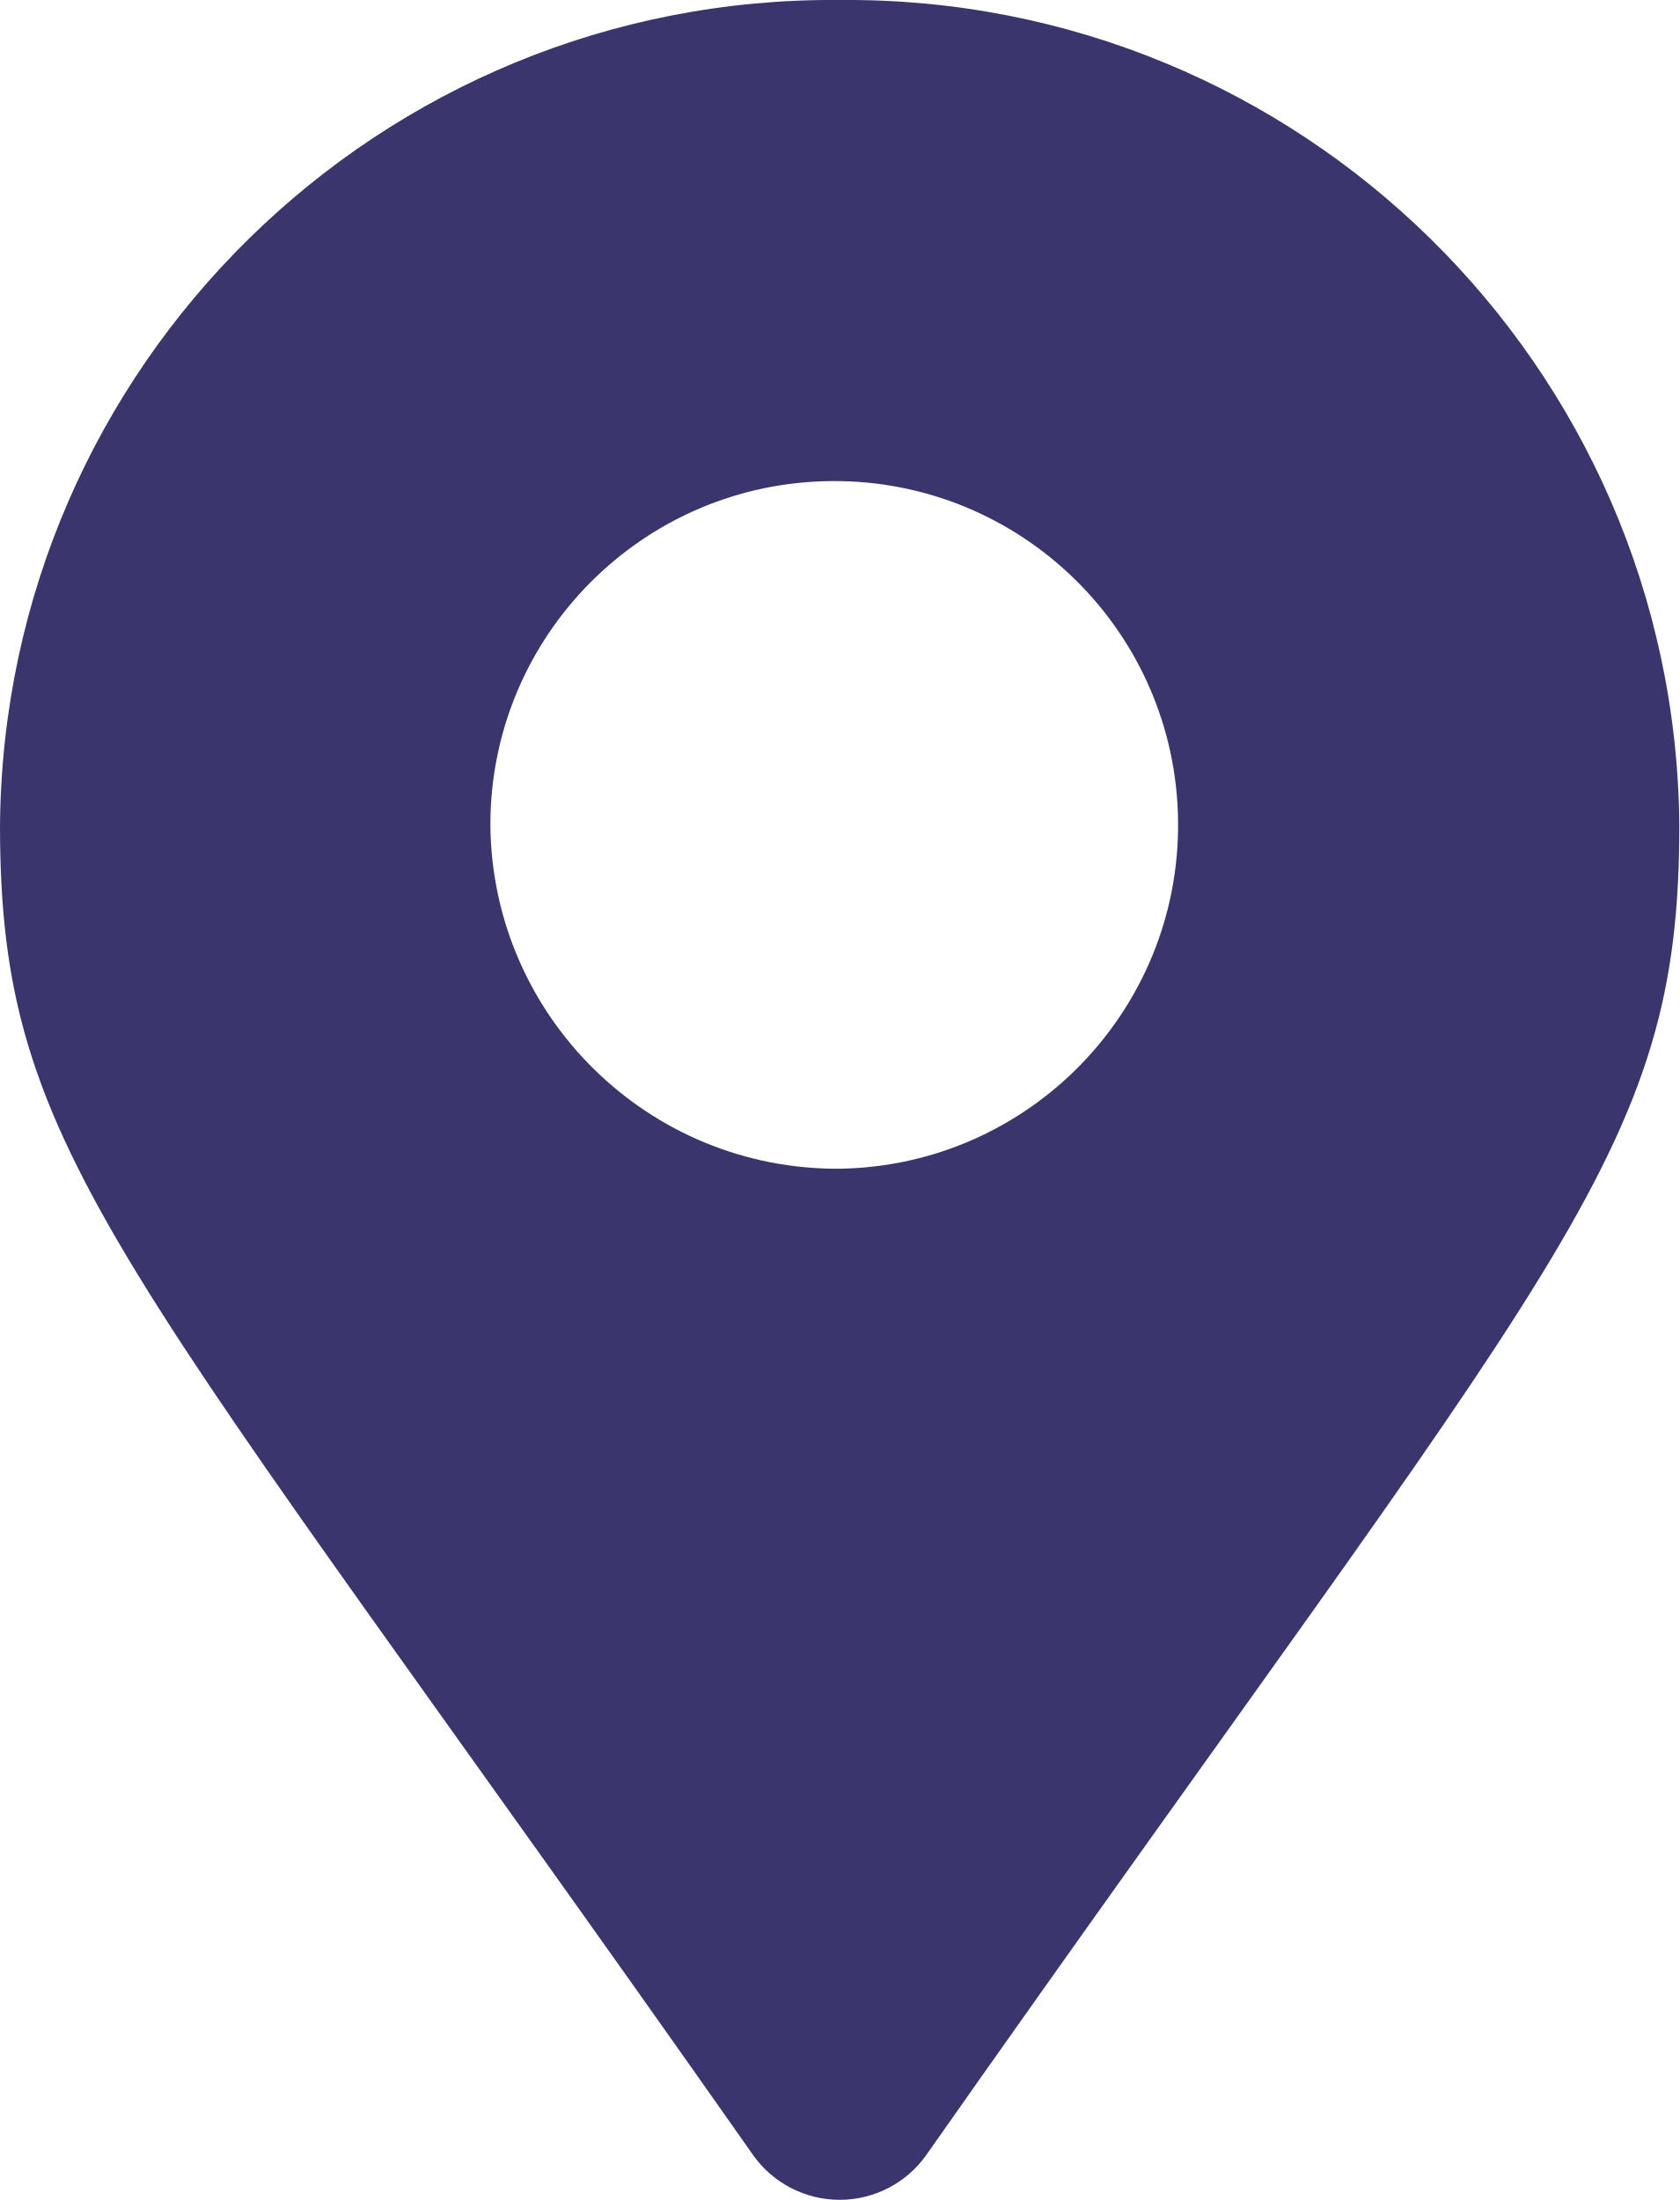
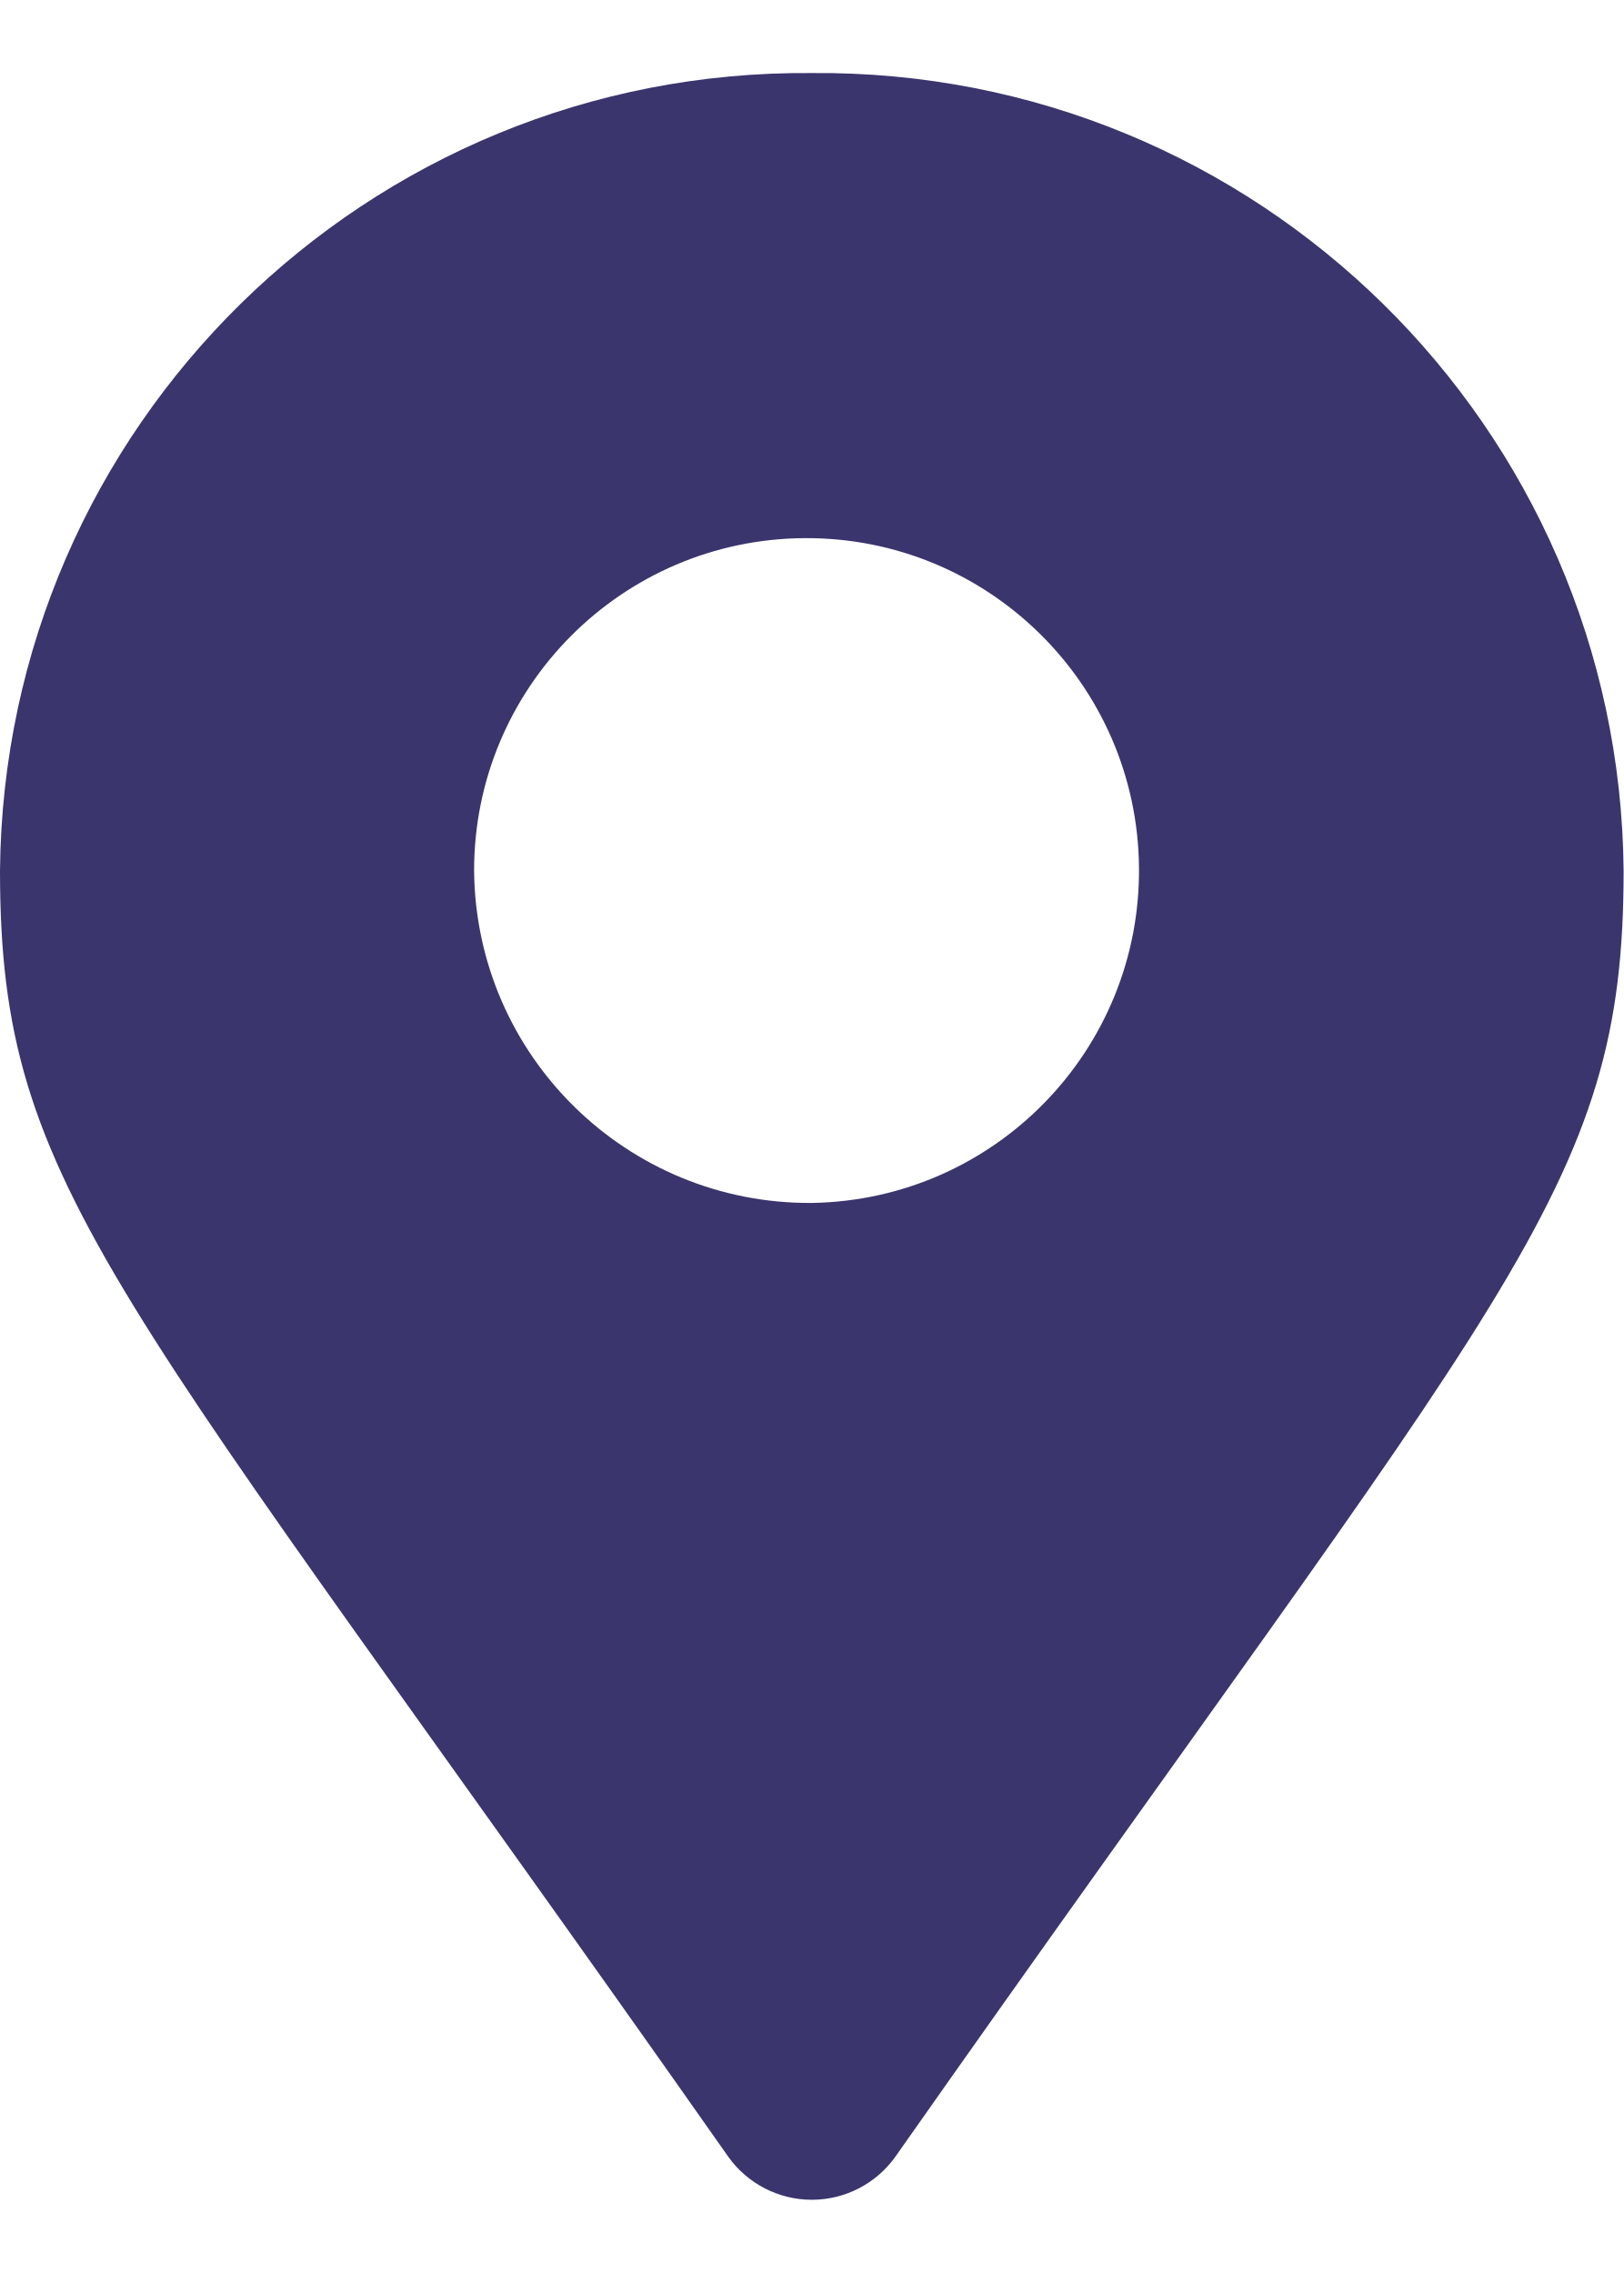
- <svg xmlns="http://www.w3.org/2000/svg" width="12.977" height="17" viewBox="0 0 12.977 17">
+ <svg xmlns="http://www.w3.org/2000/svg" width="25" height="35" viewBox="0 0 12.977 17">
  <path id="Icon_awesome-map-marker-alt" data-name="Icon awesome-map-marker-alt" d="M5.822,16.657C.911,9.663,0,8.945,0,6.375A6.432,6.432,0,0,1,6.488,0a6.432,6.432,0,0,1,6.488,6.375c0,2.57-.911,3.288-5.822,10.282A.82.82,0,0,1,5.822,16.657Zm.667-7.626a2.657,2.657,0,1,0-2.7-2.656A2.68,2.68,0,0,0,6.488,9.031Z" fill="#3a356d" />
</svg>
